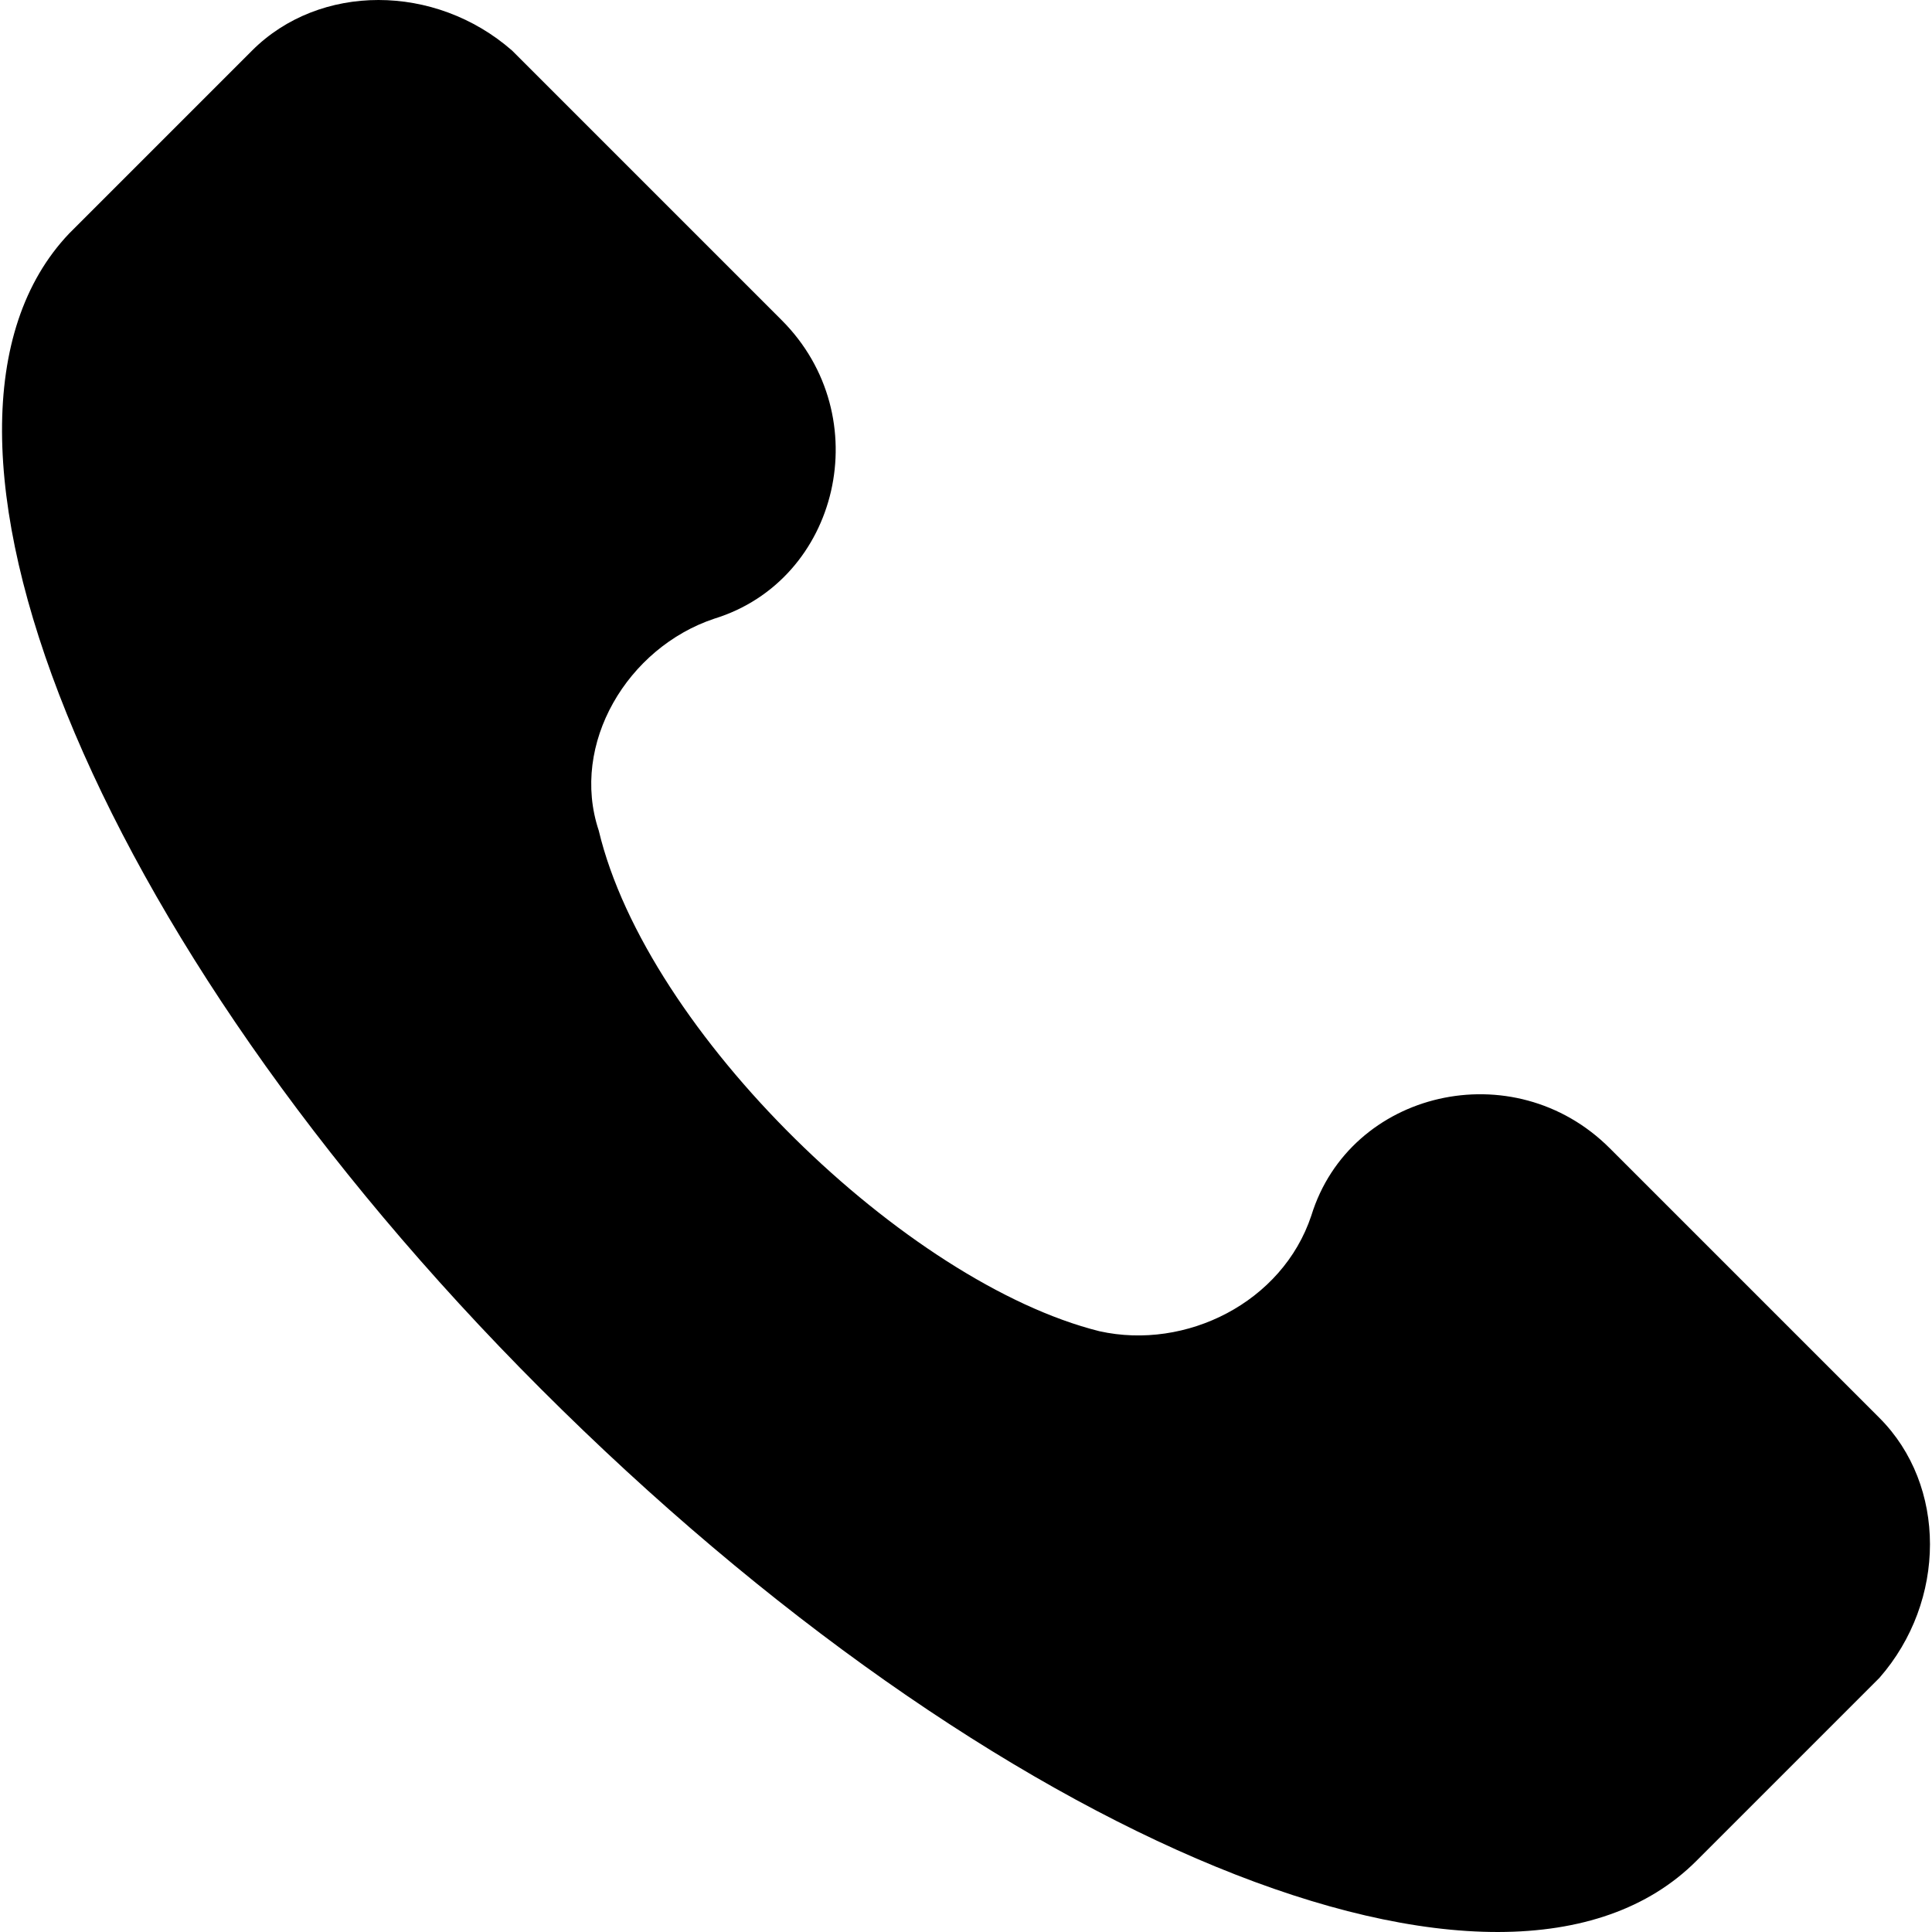
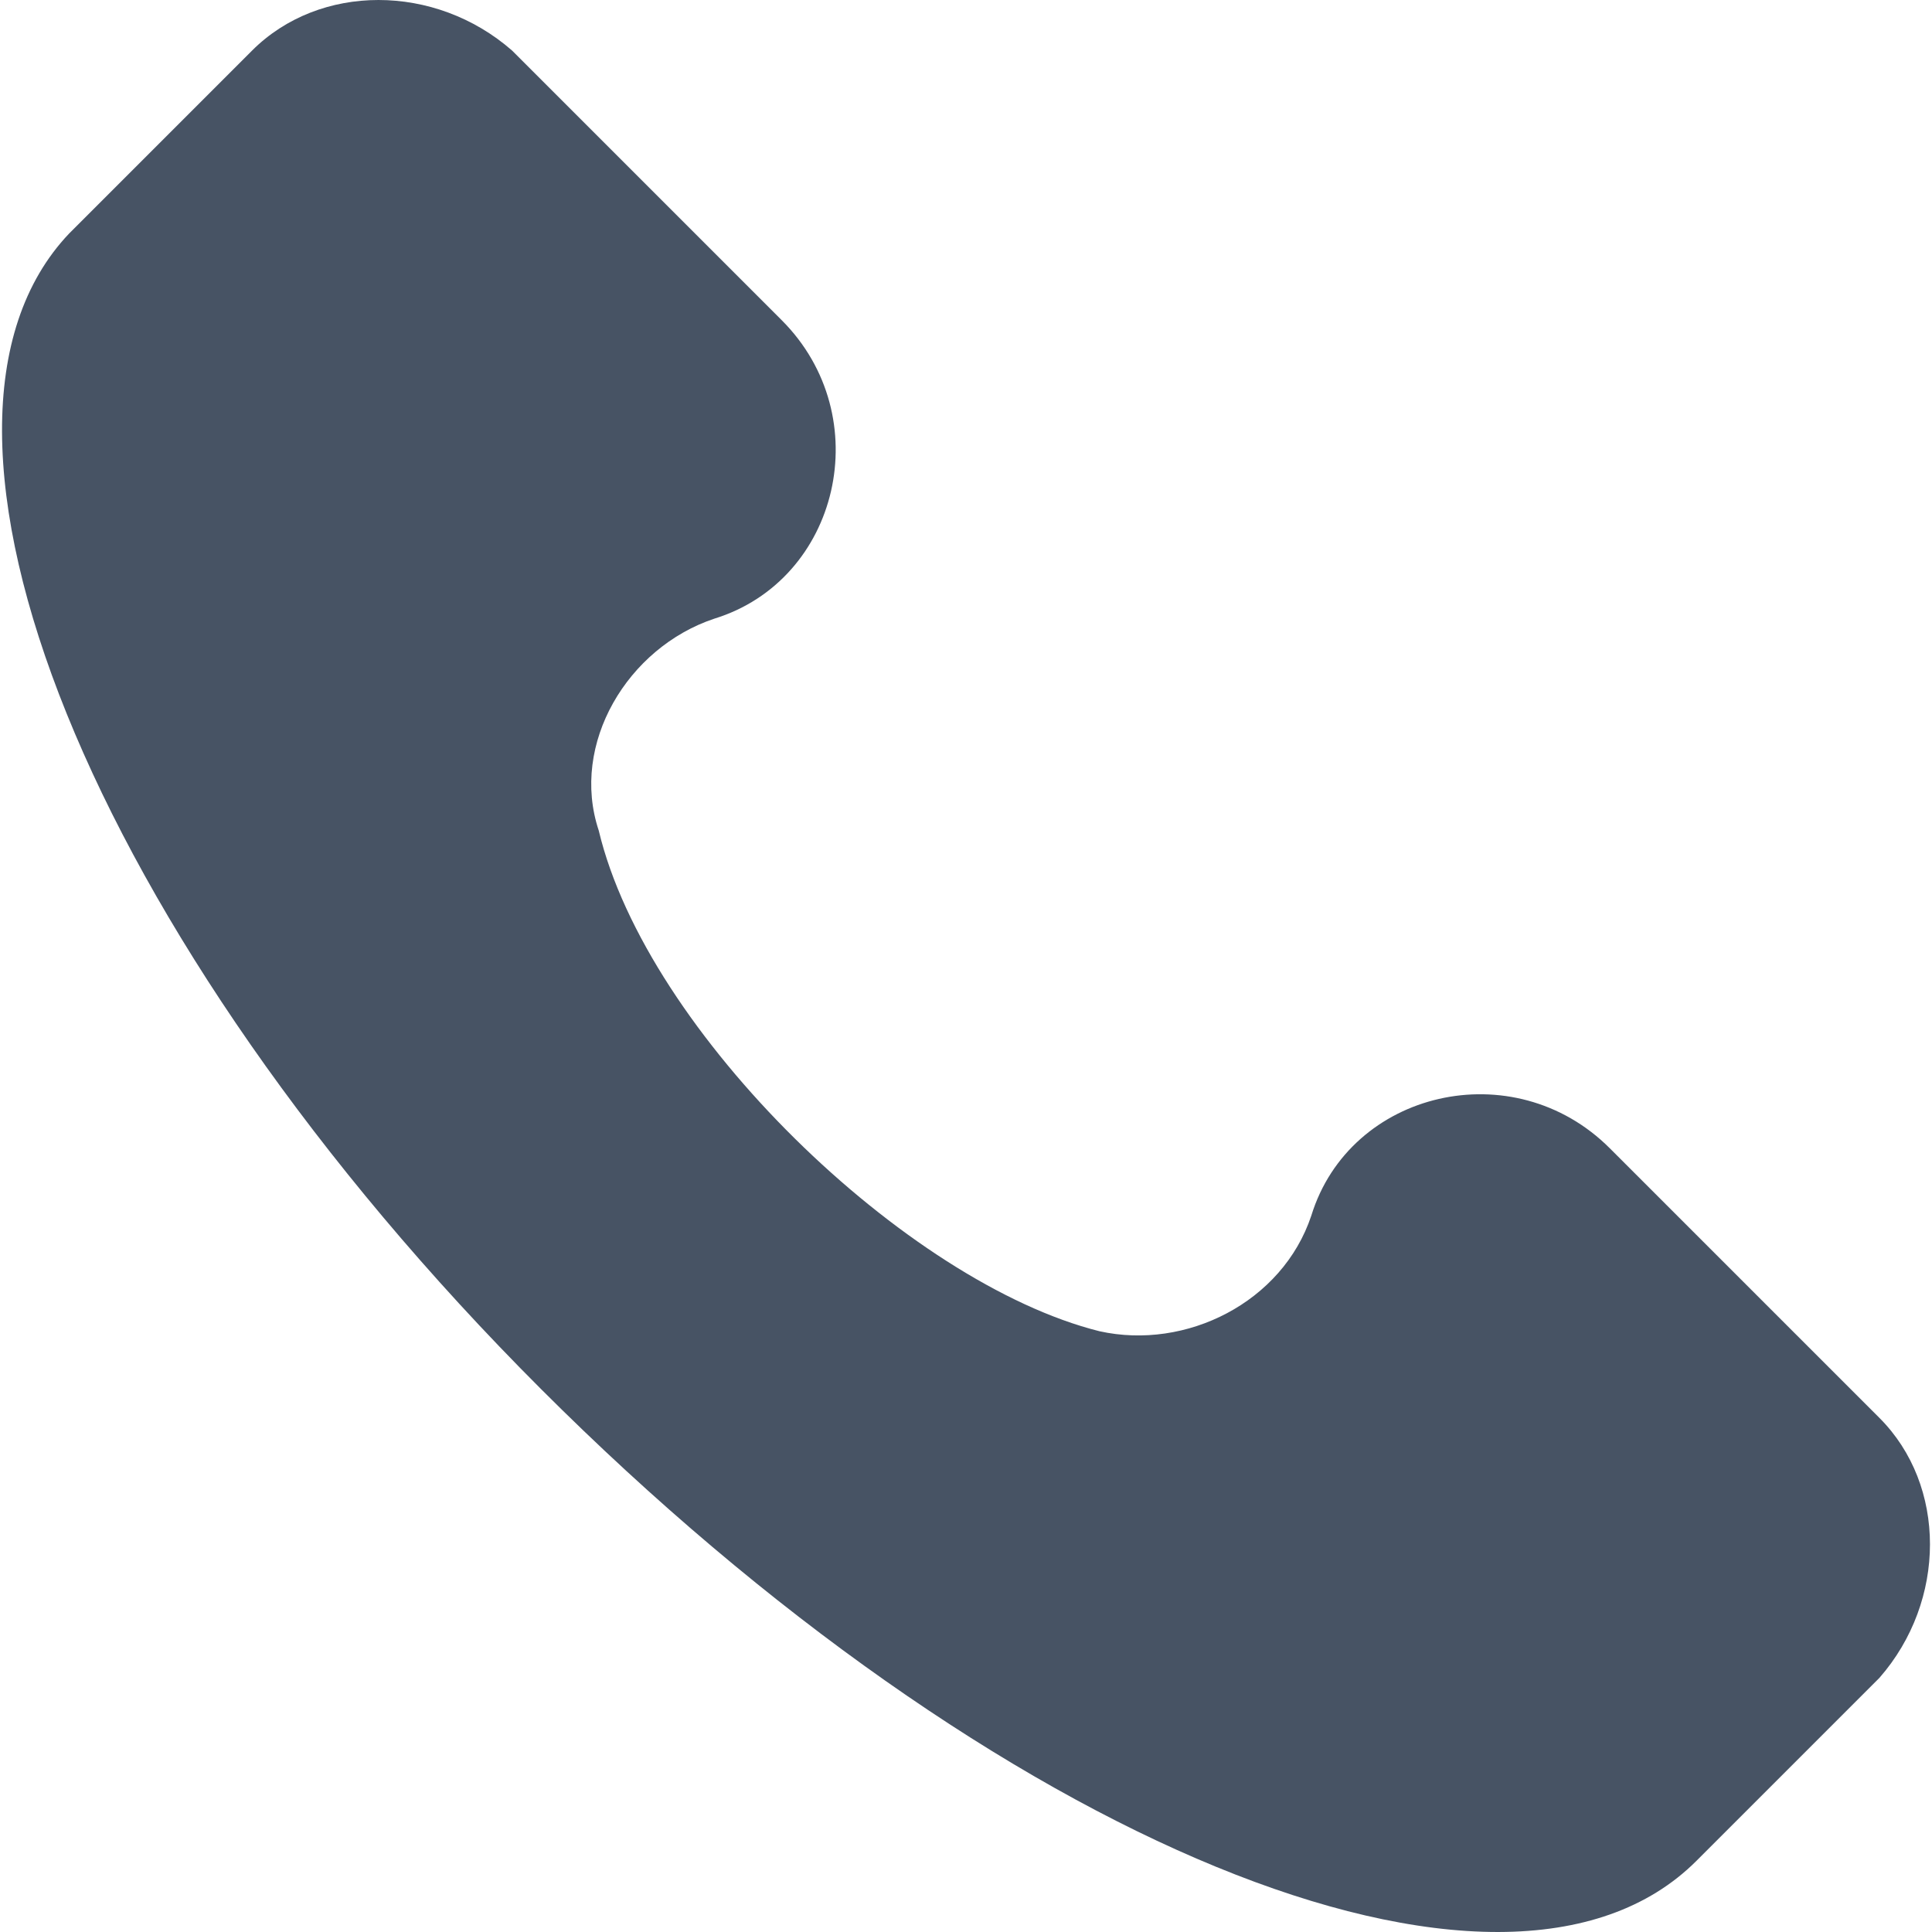
<svg xmlns="http://www.w3.org/2000/svg" version="1.1" id="Capa_1" x="0px" y="0px" viewBox="0 0 513.64 513.64" style="enable-background:new 0 0 513.64 513.64;" xml:space="preserve">
  <g>
    <g>
-       <path d="M499.66,376.96l-71.68-71.68c-25.6-25.6-69.12-15.359-79.36,17.92c-7.68,23.041-33.28,35.841-56.32,30.72    c-51.2-12.8-120.32-79.36-133.12-133.12c-7.68-23.041,7.68-48.641,30.72-56.32c33.28-10.24,43.52-53.76,17.92-79.36l-71.68-71.68    c-20.48-17.92-51.2-17.92-69.12,0l-48.64,48.64c-48.64,51.2,5.12,186.88,125.44,307.2c120.32,120.32,256,176.641,307.2,125.44    l48.64-48.64C517.581,425.6,517.581,394.88,499.66,376.96z" />
+       <path fill="#475364" d="M499.66,376.96l-71.68-71.68c-25.6-25.6-69.12-15.359-79.36,17.92c-7.68,23.041-33.28,35.841-56.32,30.72    c-51.2-12.8-120.32-79.36-133.12-133.12c-7.68-23.041,7.68-48.641,30.72-56.32c33.28-10.24,43.52-53.76,17.92-79.36l-71.68-71.68    c-20.48-17.92-51.2-17.92-69.12,0l-48.64,48.64c-48.64,51.2,5.12,186.88,125.44,307.2c120.32,120.32,256,176.641,307.2,125.44    l48.64-48.64C517.581,425.6,517.581,394.88,499.66,376.96z" />
    </g>
  </g>
-   <g>
- </g>
-   <g>
- </g>
-   <g>
- </g>
-   <g>
- </g>
-   <g>
- </g>
-   <g>
- </g>
-   <g>
- </g>
-   <g>
- </g>
-   <g>
- </g>
-   <g>
- </g>
-   <g>
- </g>
-   <g>
- </g>
-   <g>
- </g>
-   <g>
- </g>
-   <g>
- </g>
</svg>
